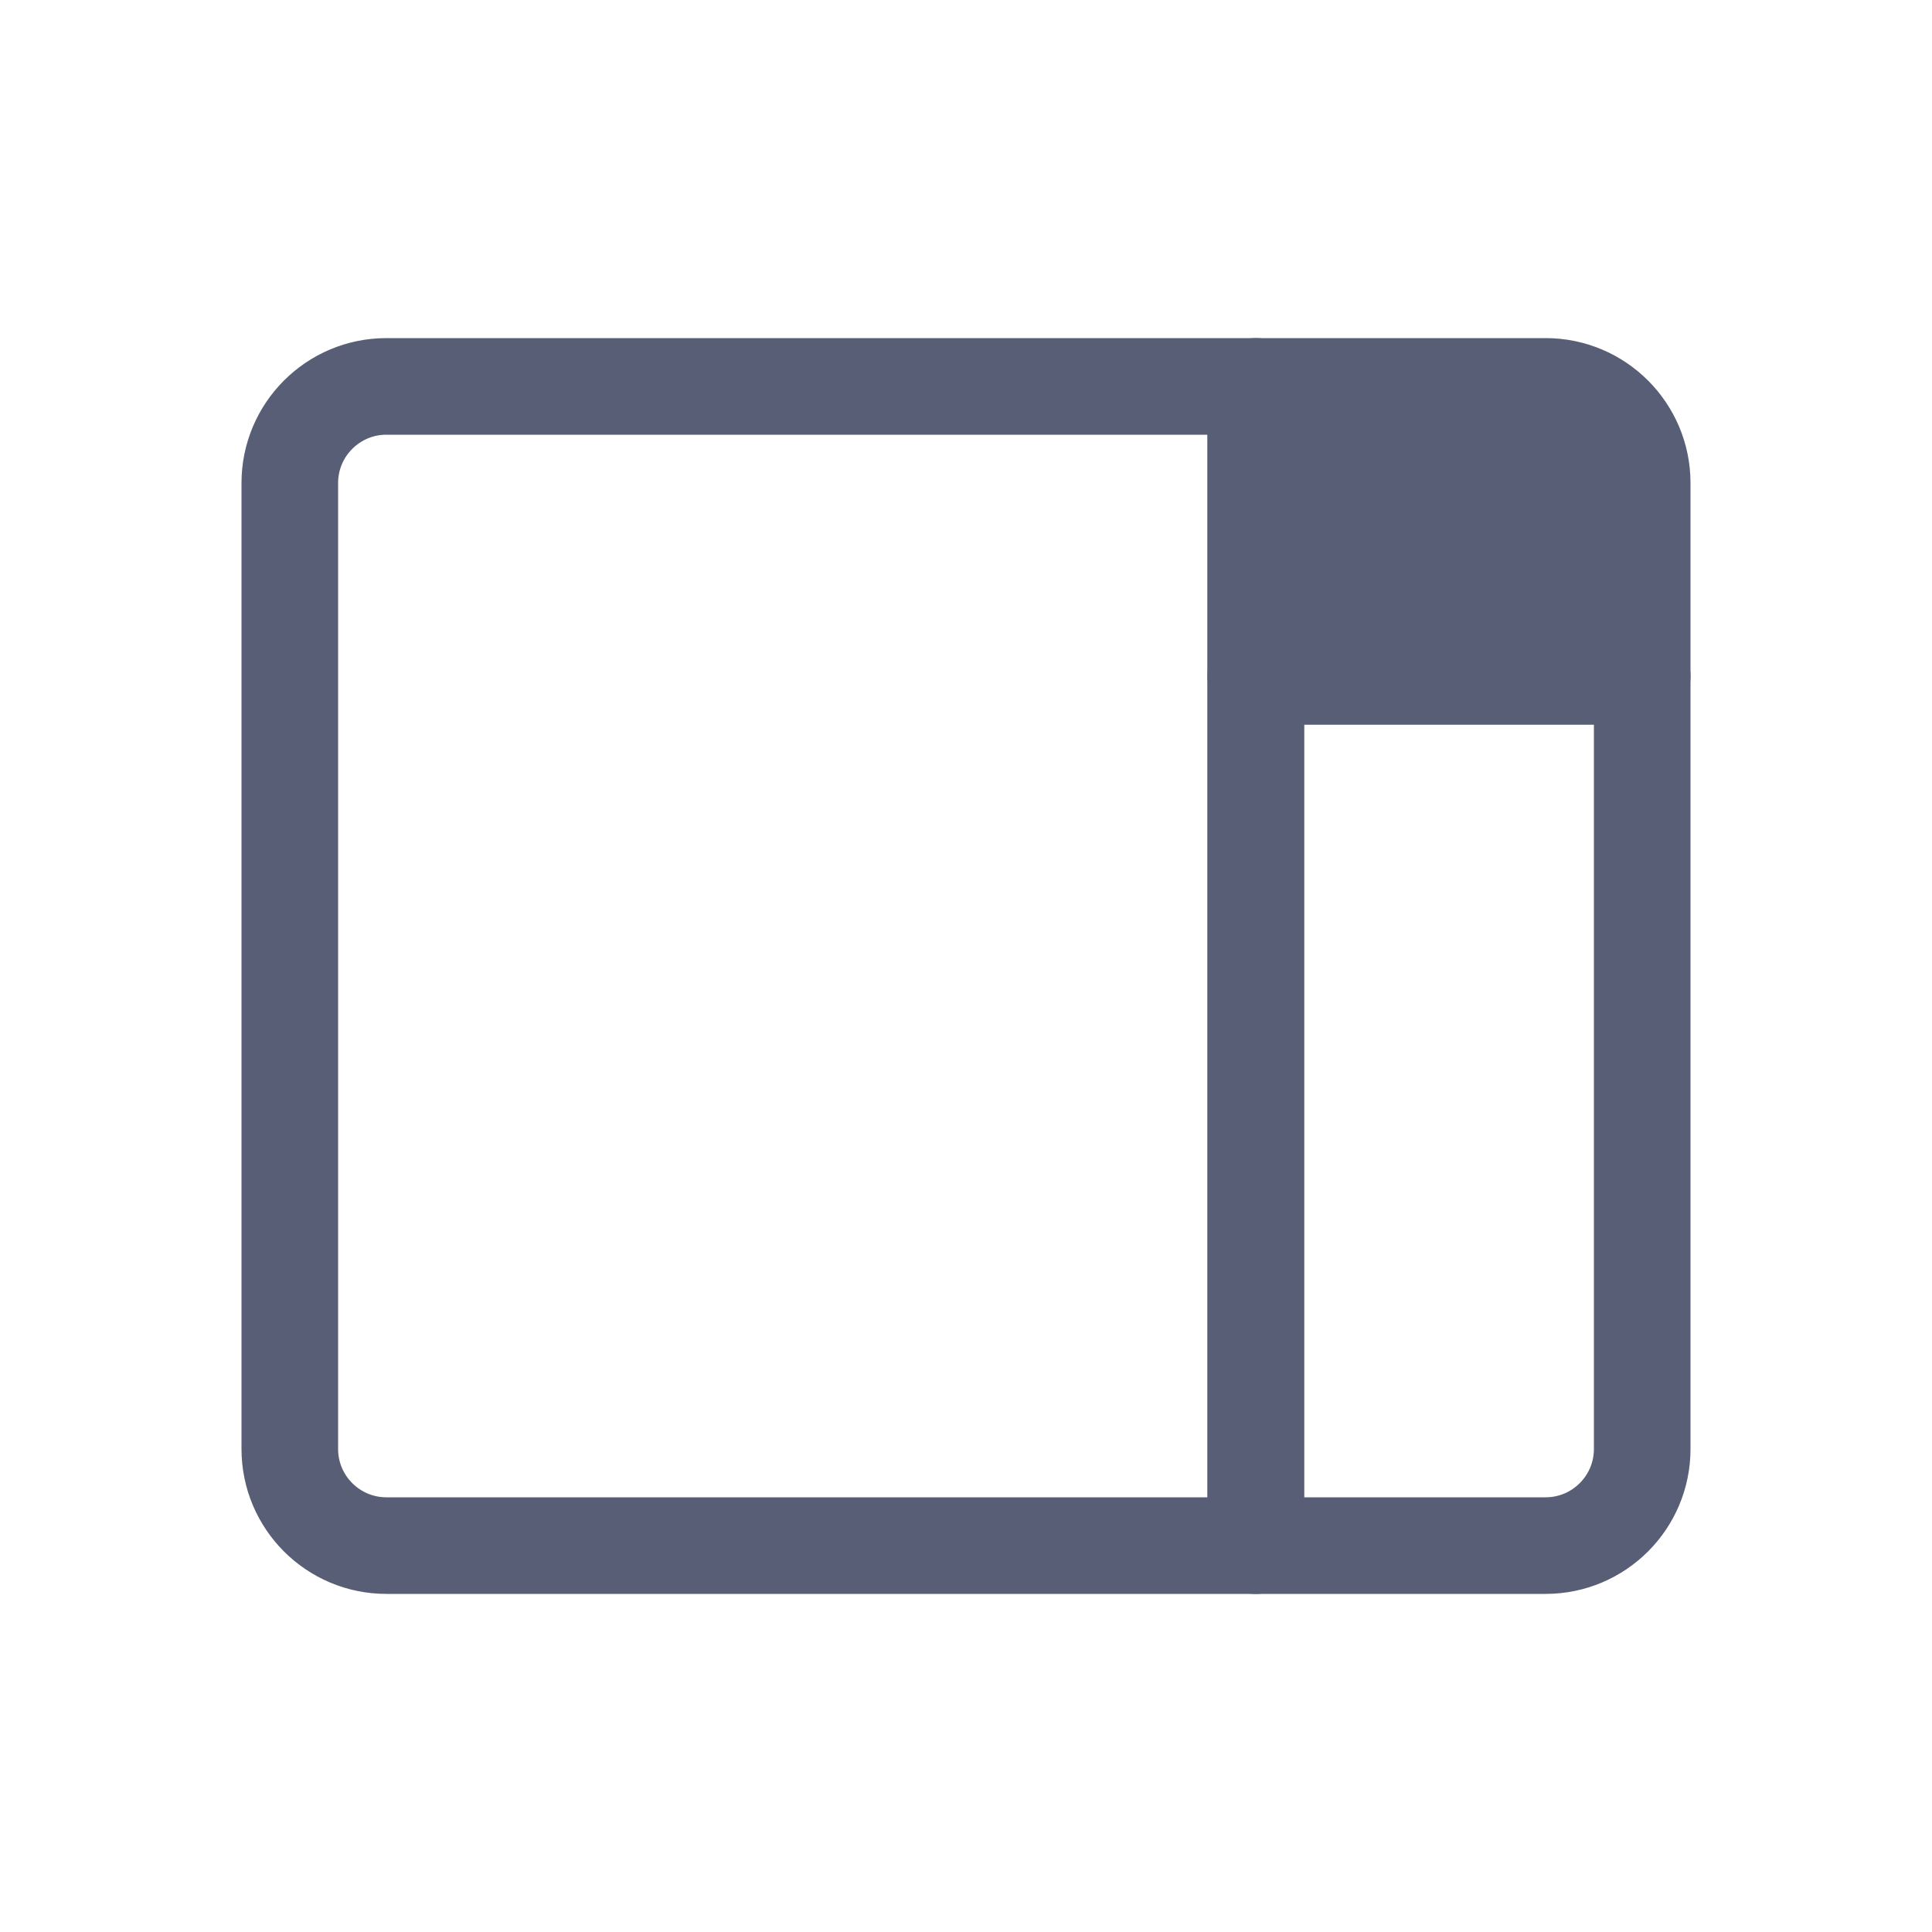
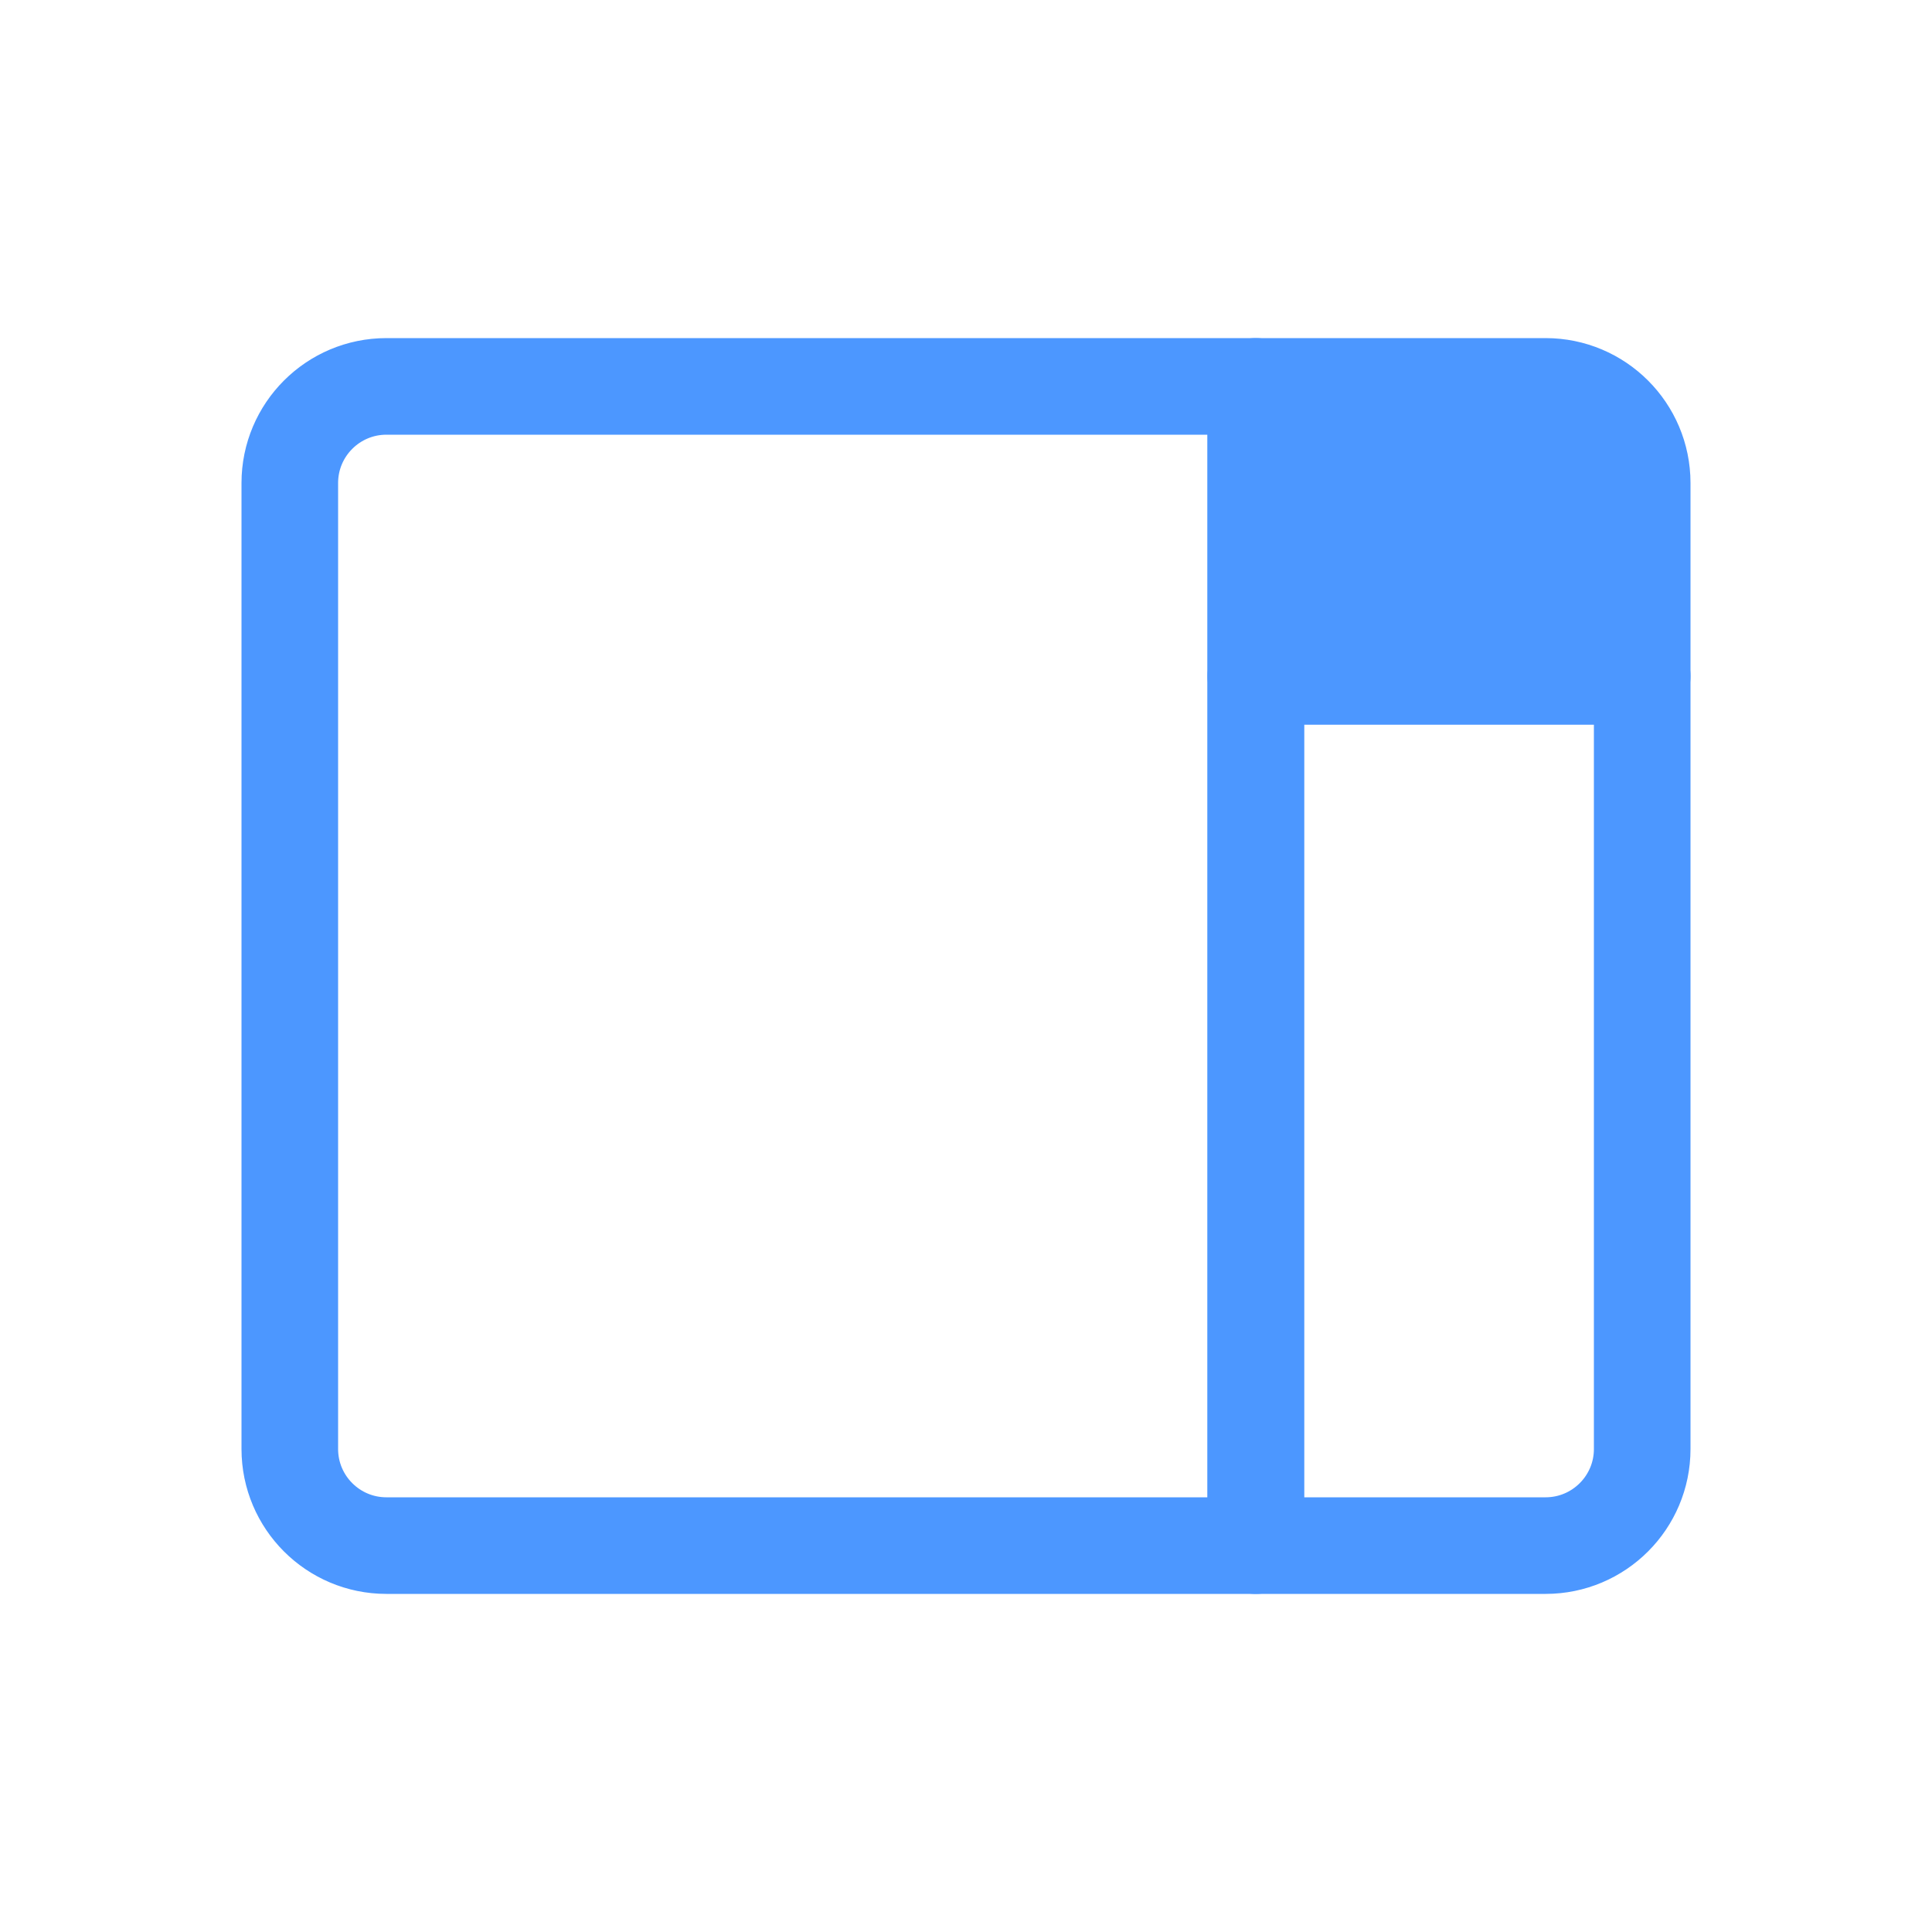
<svg xmlns="http://www.w3.org/2000/svg" width="20px" height="20px" viewBox="0 0 20 20" version="1.1">
  <defs />
  <g id="Page-1" stroke="none" stroke-width="1" fill="none" fill-rule="evenodd" stroke-linecap="round" stroke-linejoin="round">
-     <g id="Small-Stage-(inactive)" stroke="#575E75">
+     <g id="Small-Stage-(inactive)" stroke="#4C97FF">
      <g id="small-stage-(inactive)" transform="translate(3, 4)">
        <path d="M1,0 L10,0 L10,12 L1,12 L1,12 C0.448,12 6.76353751e-17,11.552 0,11 L0,1 L0,1 C-6.76353751e-17,0.448 0.448,1.01453063e-16 1,0 Z" id="Rectangle" />
-         <path d="M10,0 L13,0 L13,0 C13.552,-1.01453063e-16 14,0.448 14,1 L14,3 L10,3 L10,0 Z" id="Rectangle" fill="#575E75" />
+         <path d="M10,0 L13,0 L13,0 C13.552,-1.01453063e-16 14,0.448 14,1 L14,3 L10,3 L10,0 Z" id="Rectangle" fill="#4C97FF" />
        <path d="M10,3 L14,3 L14,11 L14,11 C14,11.552 13.552,12 13,12 L10,12 L10,3 Z" id="Rectangle-Copy" />
      </g>
    </g>
  </g>
</svg>
